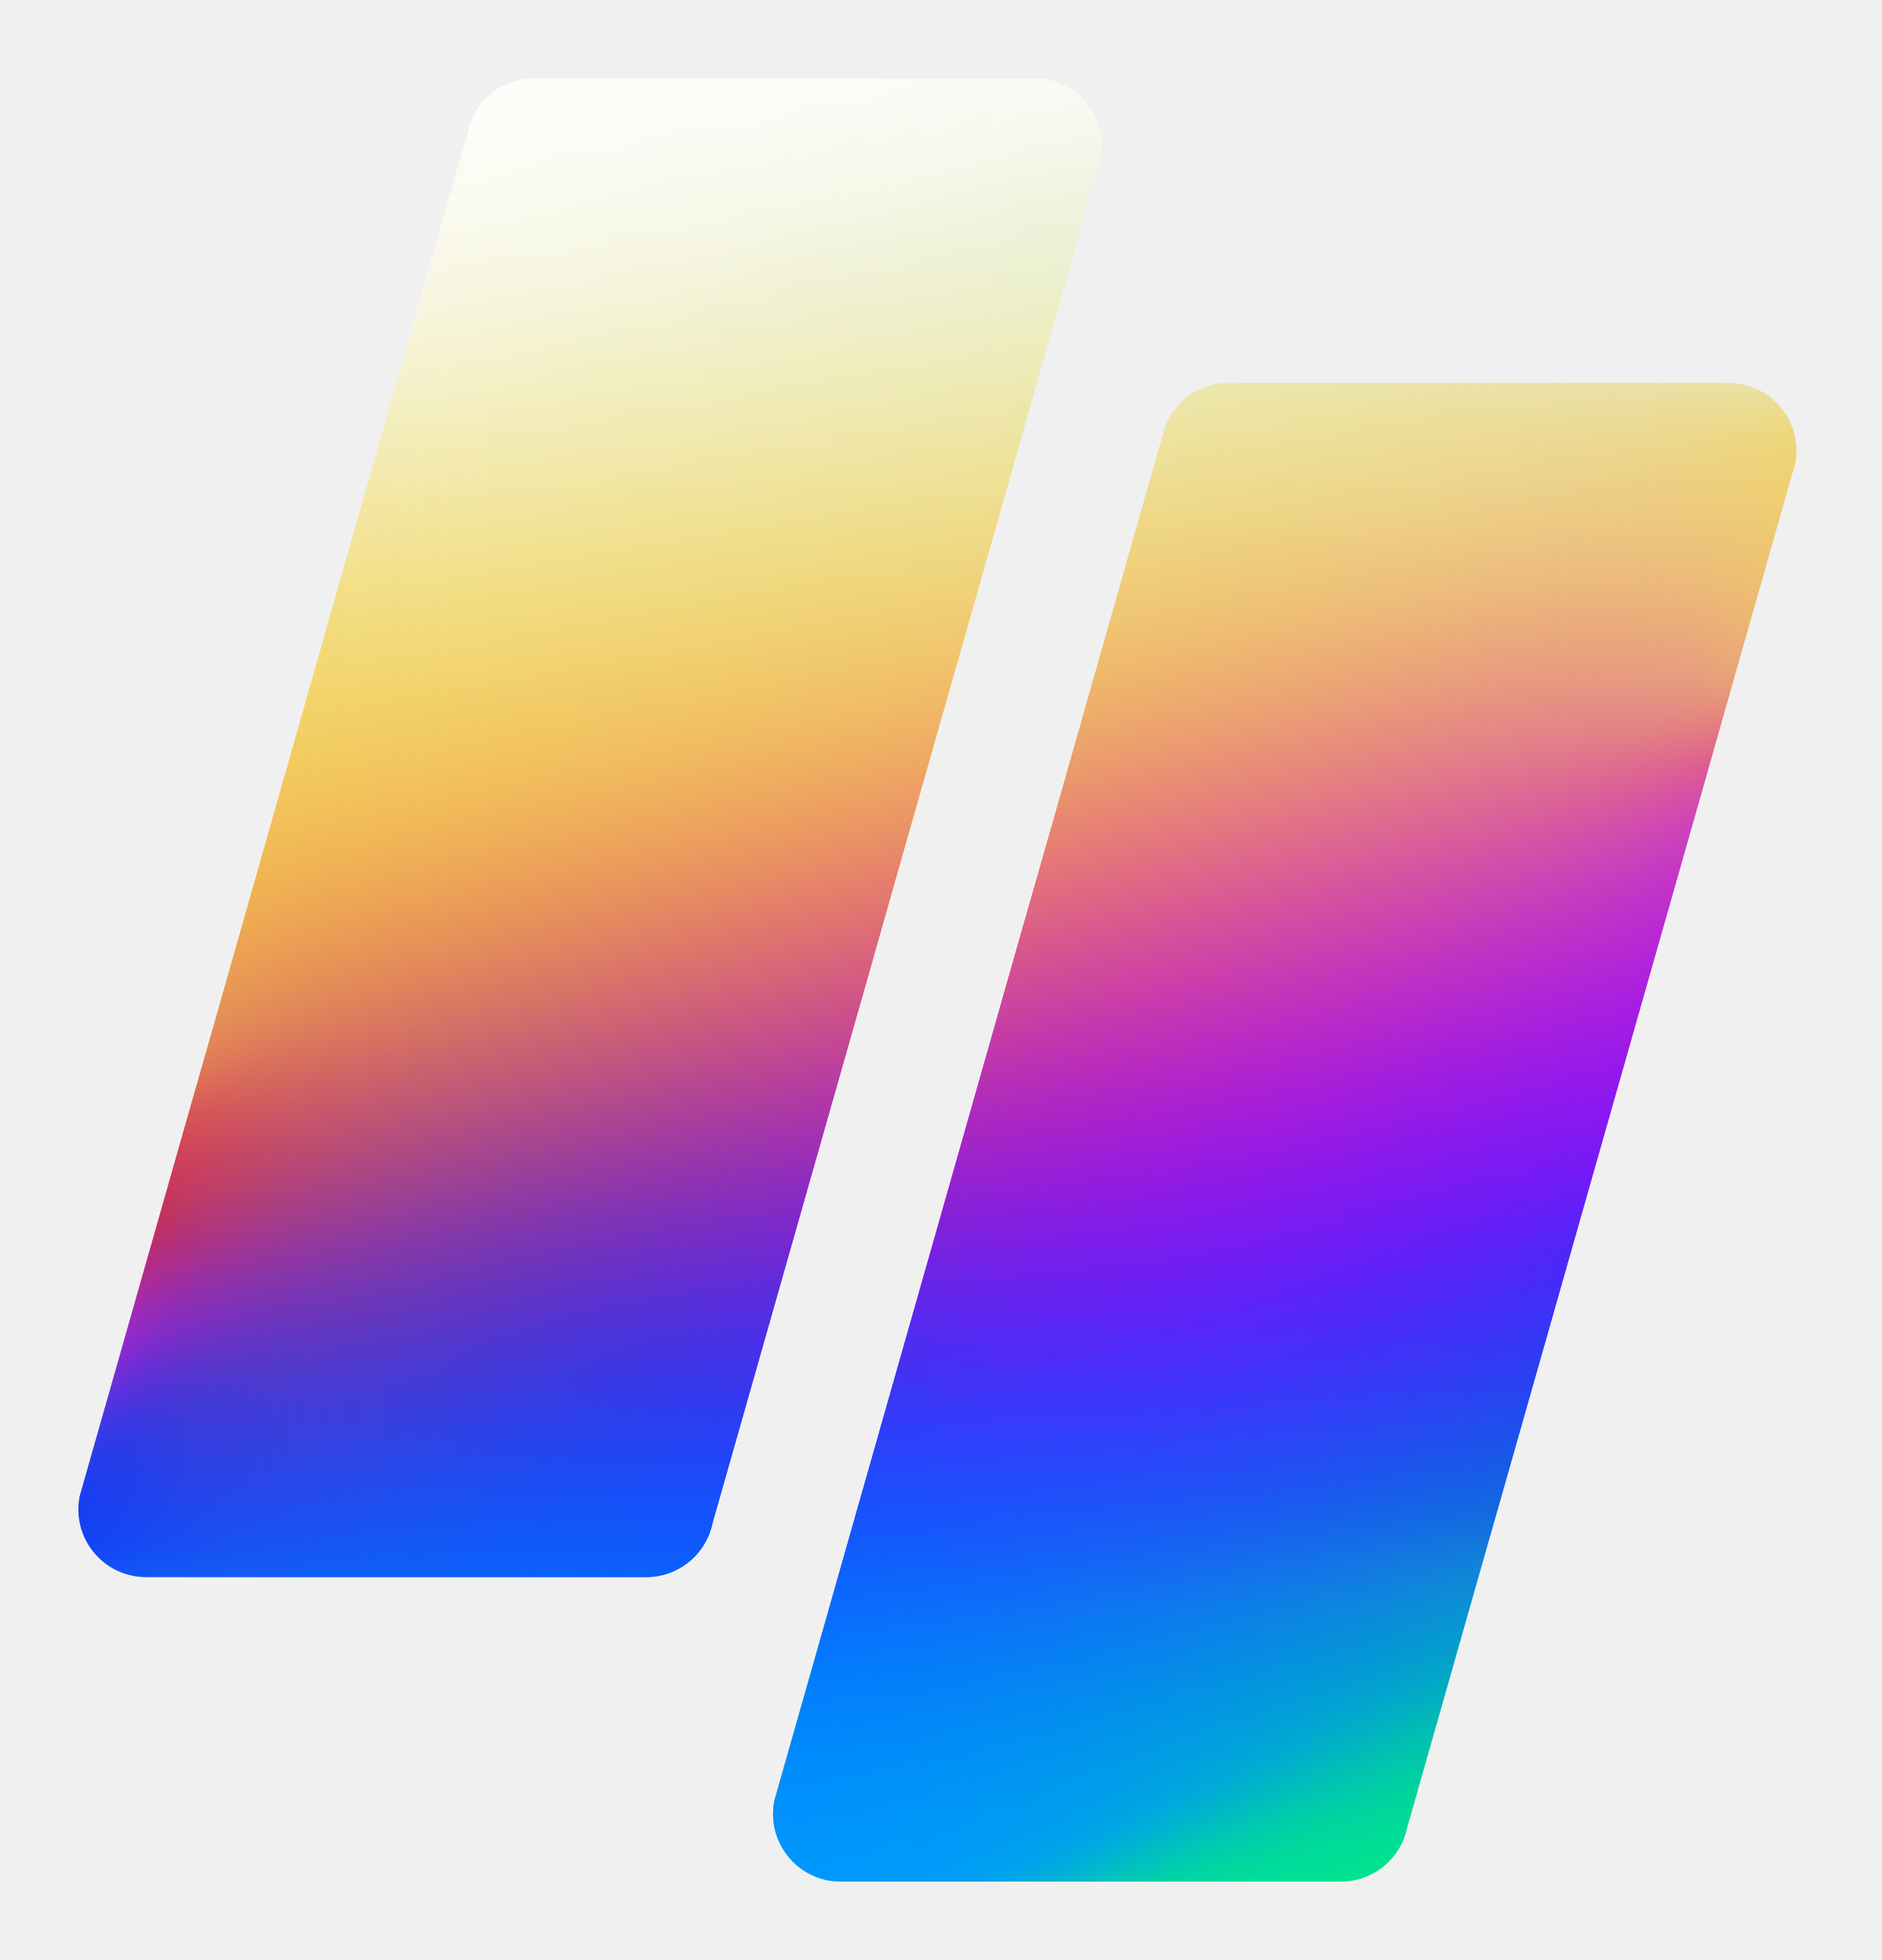
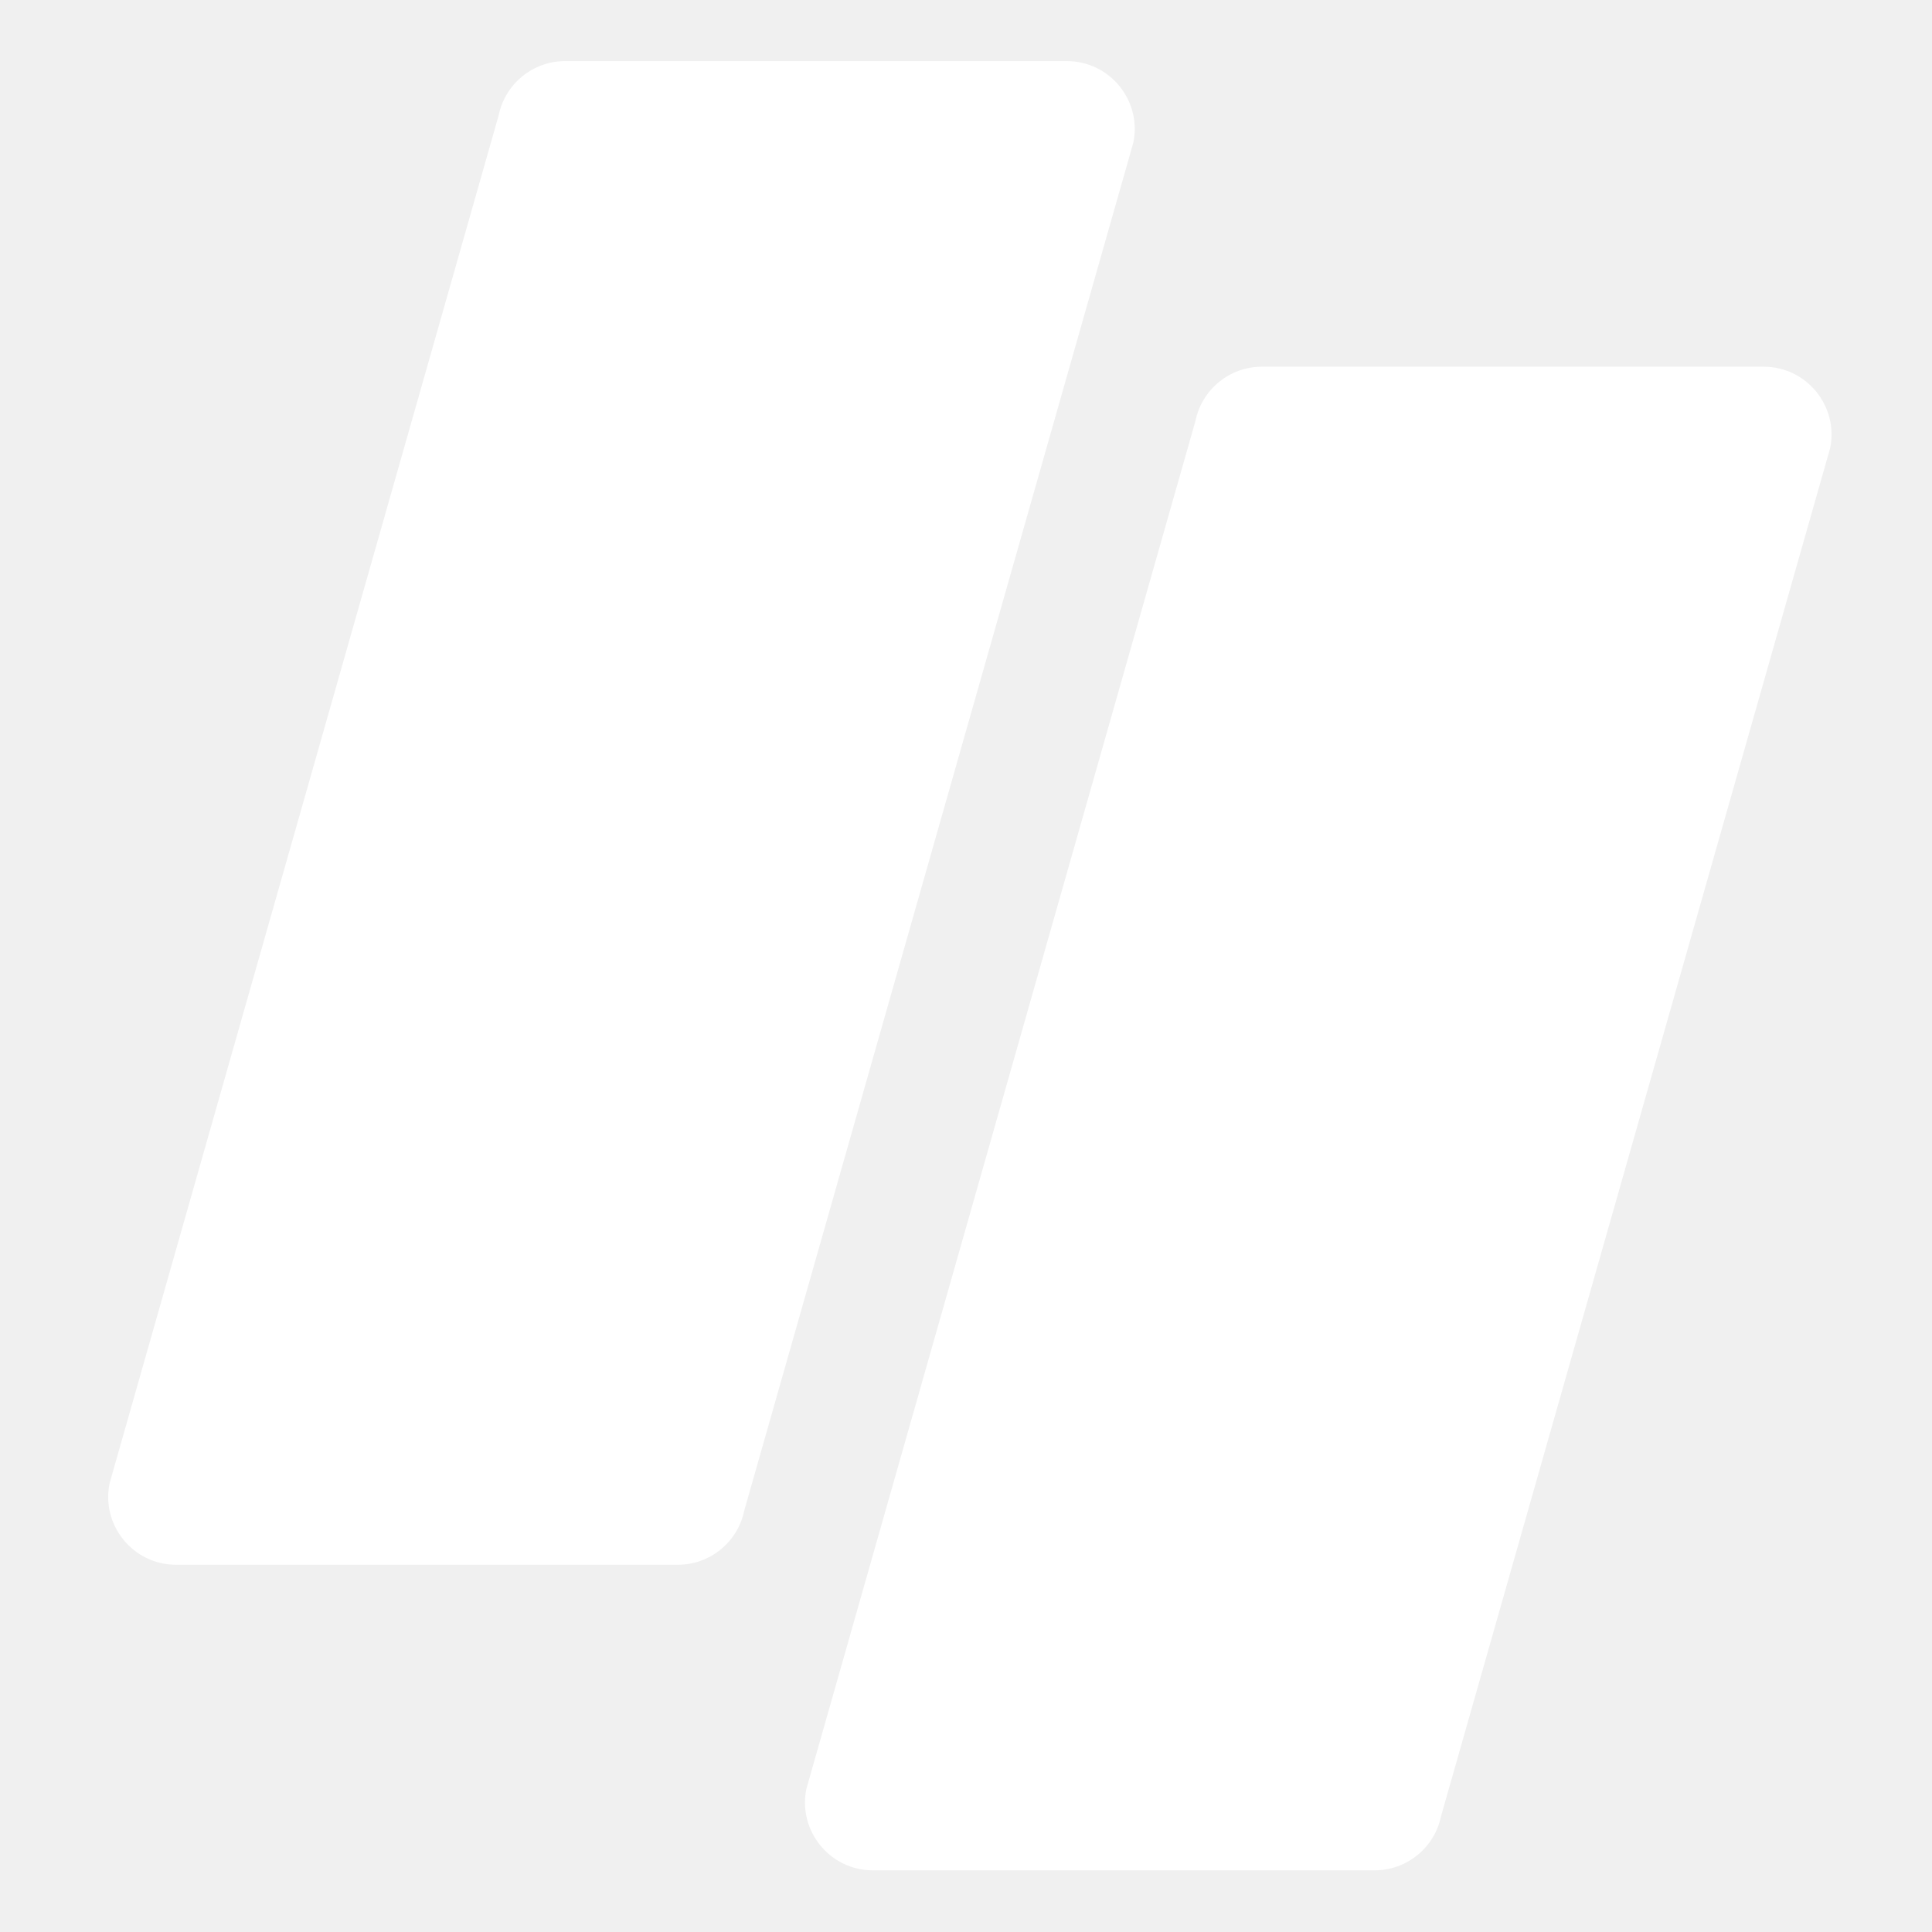
- <svg xmlns="http://www.w3.org/2000/svg" width="48" height="50" viewBox="0 0 48 50" fill="none">
-   <mask id="mask0_4350_15" style="mask-type:alpha" maskUnits="userSpaceOnUse" x="2" y="2" width="44" height="46">
-     <path d="M44.089 9.769H31.335C30.515 9.769 29.808 10.346 29.643 11.149L19.752 45.927C19.532 46.998 20.35 48 21.443 48H34.197C35.017 48 35.724 47.423 35.889 46.62L45.78 11.842C45.999 10.772 45.181 9.769 44.089 9.769Z" fill="white" />
-     <path d="M26.373 2H13.619C12.799 2 12.092 2.577 11.927 3.38L2.036 38.158C1.816 39.228 2.634 40.231 3.727 40.231H16.481C17.301 40.231 18.008 39.654 18.173 38.85L28.064 4.073C28.284 3.002 27.466 2 26.373 2Z" fill="white" />
-   </mask>
-   <g mask="url(#mask0_4350_15)">
-     <g filter="url(#filter0_f_4350_15)">
-       <path d="M53.845 16.364L2.412 36.552L-2.88 30.722L53.845 16.364Z" fill="#FD36FF" />
-       <path d="M51.591 16.267L51.591 31.357L-2.195 40.483C-2.195 40.483 7.667 24.019 21.298 25.451C32.613 26.64 51.591 16.267 51.591 16.267Z" fill="#B700FF" />
-       <path d="M55.058 24.624L48.182 39.1L-7.125 41.725C-7.125 41.725 13.639 25.843 22.718 33.267C28.299 37.83 55.058 24.624 55.058 24.624Z" fill="#0033FF" />
-       <path d="M46.703 40.262L2.587 40.634L-3.892 62.829L46.703 40.262Z" fill="#009DFF" />
-       <path d="M13.315 55.209L53.04 34.962L58.319 44.123L13.315 55.209Z" fill="#00FF6F" />
-       <path d="M78.161 8.596L-27.379 42.605L-26.571 35.876L78.161 8.596Z" fill="#FF0000" />
-       <path d="M123.011 0.596L-6.933 30.43L-4.548 13.287L123.011 0.596Z" fill="#F3D556" />
-       <path d="M-12.299 14.523L77.238 7.459L70.58 -5.742L-12.299 14.523Z" fill="#E3F2E3" />
-       <path d="M74.237 -8.901L-11.966 16.315L-10.434 1.609L74.237 -8.901Z" fill="white" />
-     </g>
-   </g>
-   <mask id="mask1_4350_15" style="mask-type:alpha" maskUnits="userSpaceOnUse" x="2" y="2" width="44" height="46">
-     <path d="M44.089 9.769H31.335C30.515 9.769 29.808 10.346 29.643 11.149L19.752 45.927C19.532 46.998 20.35 48 21.443 48H34.197C35.017 48 35.724 47.423 35.889 46.62L45.78 11.842C45.999 10.772 45.181 9.769 44.089 9.769Z" fill="white" />
-     <path d="M26.373 2H13.619C12.799 2 12.092 2.577 11.927 3.38L2.036 38.158C1.816 39.228 2.634 40.231 3.727 40.231H16.481C17.301 40.231 18.008 39.654 18.173 38.85L28.064 4.073C28.284 3.002 27.466 2 26.373 2Z" fill="white" />
-   </mask>
-   <g mask="url(#mask1_4350_15)">
-     <g filter="url(#filter1_f_4350_15)">
-       <path d="M53.845 16.364L2.412 36.552L-2.88 30.722L53.845 16.364Z" fill="#FD36FF" />
-       <path d="M51.591 16.267L51.591 31.357L-2.195 40.483C-2.195 40.483 7.667 24.019 21.298 25.451C32.613 26.64 51.591 16.267 51.591 16.267Z" fill="#B700FF" />
-       <path d="M55.058 24.624L48.182 39.1L-7.125 41.725C-7.125 41.725 13.639 25.843 22.718 33.267C28.299 37.83 55.058 24.624 55.058 24.624Z" fill="#0033FF" />
-       <path d="M46.703 40.262L2.587 40.634L-3.892 62.829L46.703 40.262Z" fill="#009DFF" />
-       <path d="M13.315 55.209L53.04 34.962L58.319 44.123L13.315 55.209Z" fill="#00FF6F" />
-       <path d="M78.161 8.596L-27.379 42.605L-26.571 35.876L78.161 8.596Z" fill="#FF0000" />
-       <path d="M123.011 0.596L-6.933 30.43L-4.548 13.287L123.011 0.596Z" fill="#F3D556" />
-       <path d="M-12.299 14.523L77.238 7.459L70.58 -5.742L-12.299 14.523Z" fill="#E3F2E3" />
-       <path d="M74.237 -8.901L-11.966 16.315L-10.434 1.609L74.237 -8.901Z" fill="white" />
-     </g>
-   </g>
-   <defs>
-     <filter id="filter0_f_4350_15" x="-29.151" y="-10.673" width="153.934" height="75.275" filterUnits="userSpaceOnUse" color-interpolation-filters="sRGB">
-       <feFlood flood-opacity="0" result="BackgroundImageFix" />
-       <feBlend mode="normal" in="SourceGraphic" in2="BackgroundImageFix" result="shape" />
-       <feGaussianBlur stdDeviation="0.886" result="effect1_foregroundBlur_4350_15" />
-     </filter>
-     <filter id="filter1_f_4350_15" x="-37.756" y="-19.278" width="171.143" height="92.484" filterUnits="userSpaceOnUse" color-interpolation-filters="sRGB">
-       <feFlood flood-opacity="0" result="BackgroundImageFix" />
-       <feBlend mode="normal" in="SourceGraphic" in2="BackgroundImageFix" result="shape" />
-       <feGaussianBlur stdDeviation="5.189" result="effect1_foregroundBlur_4350_15" />
-     </filter>
-   </defs>
+ <svg xmlns="http://www.w3.org/2000/svg" width="250" height="250" viewBox="0 0 250 250" fill="none">
+   <path d="M228.21 47.449H163.298C159.125 47.449 155.527 50.384 154.69 54.472L104.347 231.472C103.231 236.92 107.393 242.022 112.955 242.022H177.867C182.04 242.022 185.638 239.087 186.475 234.998L236.818 57.999C237.934 52.55 233.772 47.449 228.21 47.449Z" fill="white" />
+   <path d="M138.045 7.906H73.133C68.96 7.906 65.362 10.842 64.525 14.93L14.182 191.929C13.066 197.378 17.229 202.48 22.79 202.48H87.702C91.875 202.48 95.473 199.544 96.31 195.456L146.653 18.457C147.769 13.008 143.607 7.906 138.045 7.906Z" fill="white" />
</svg>
